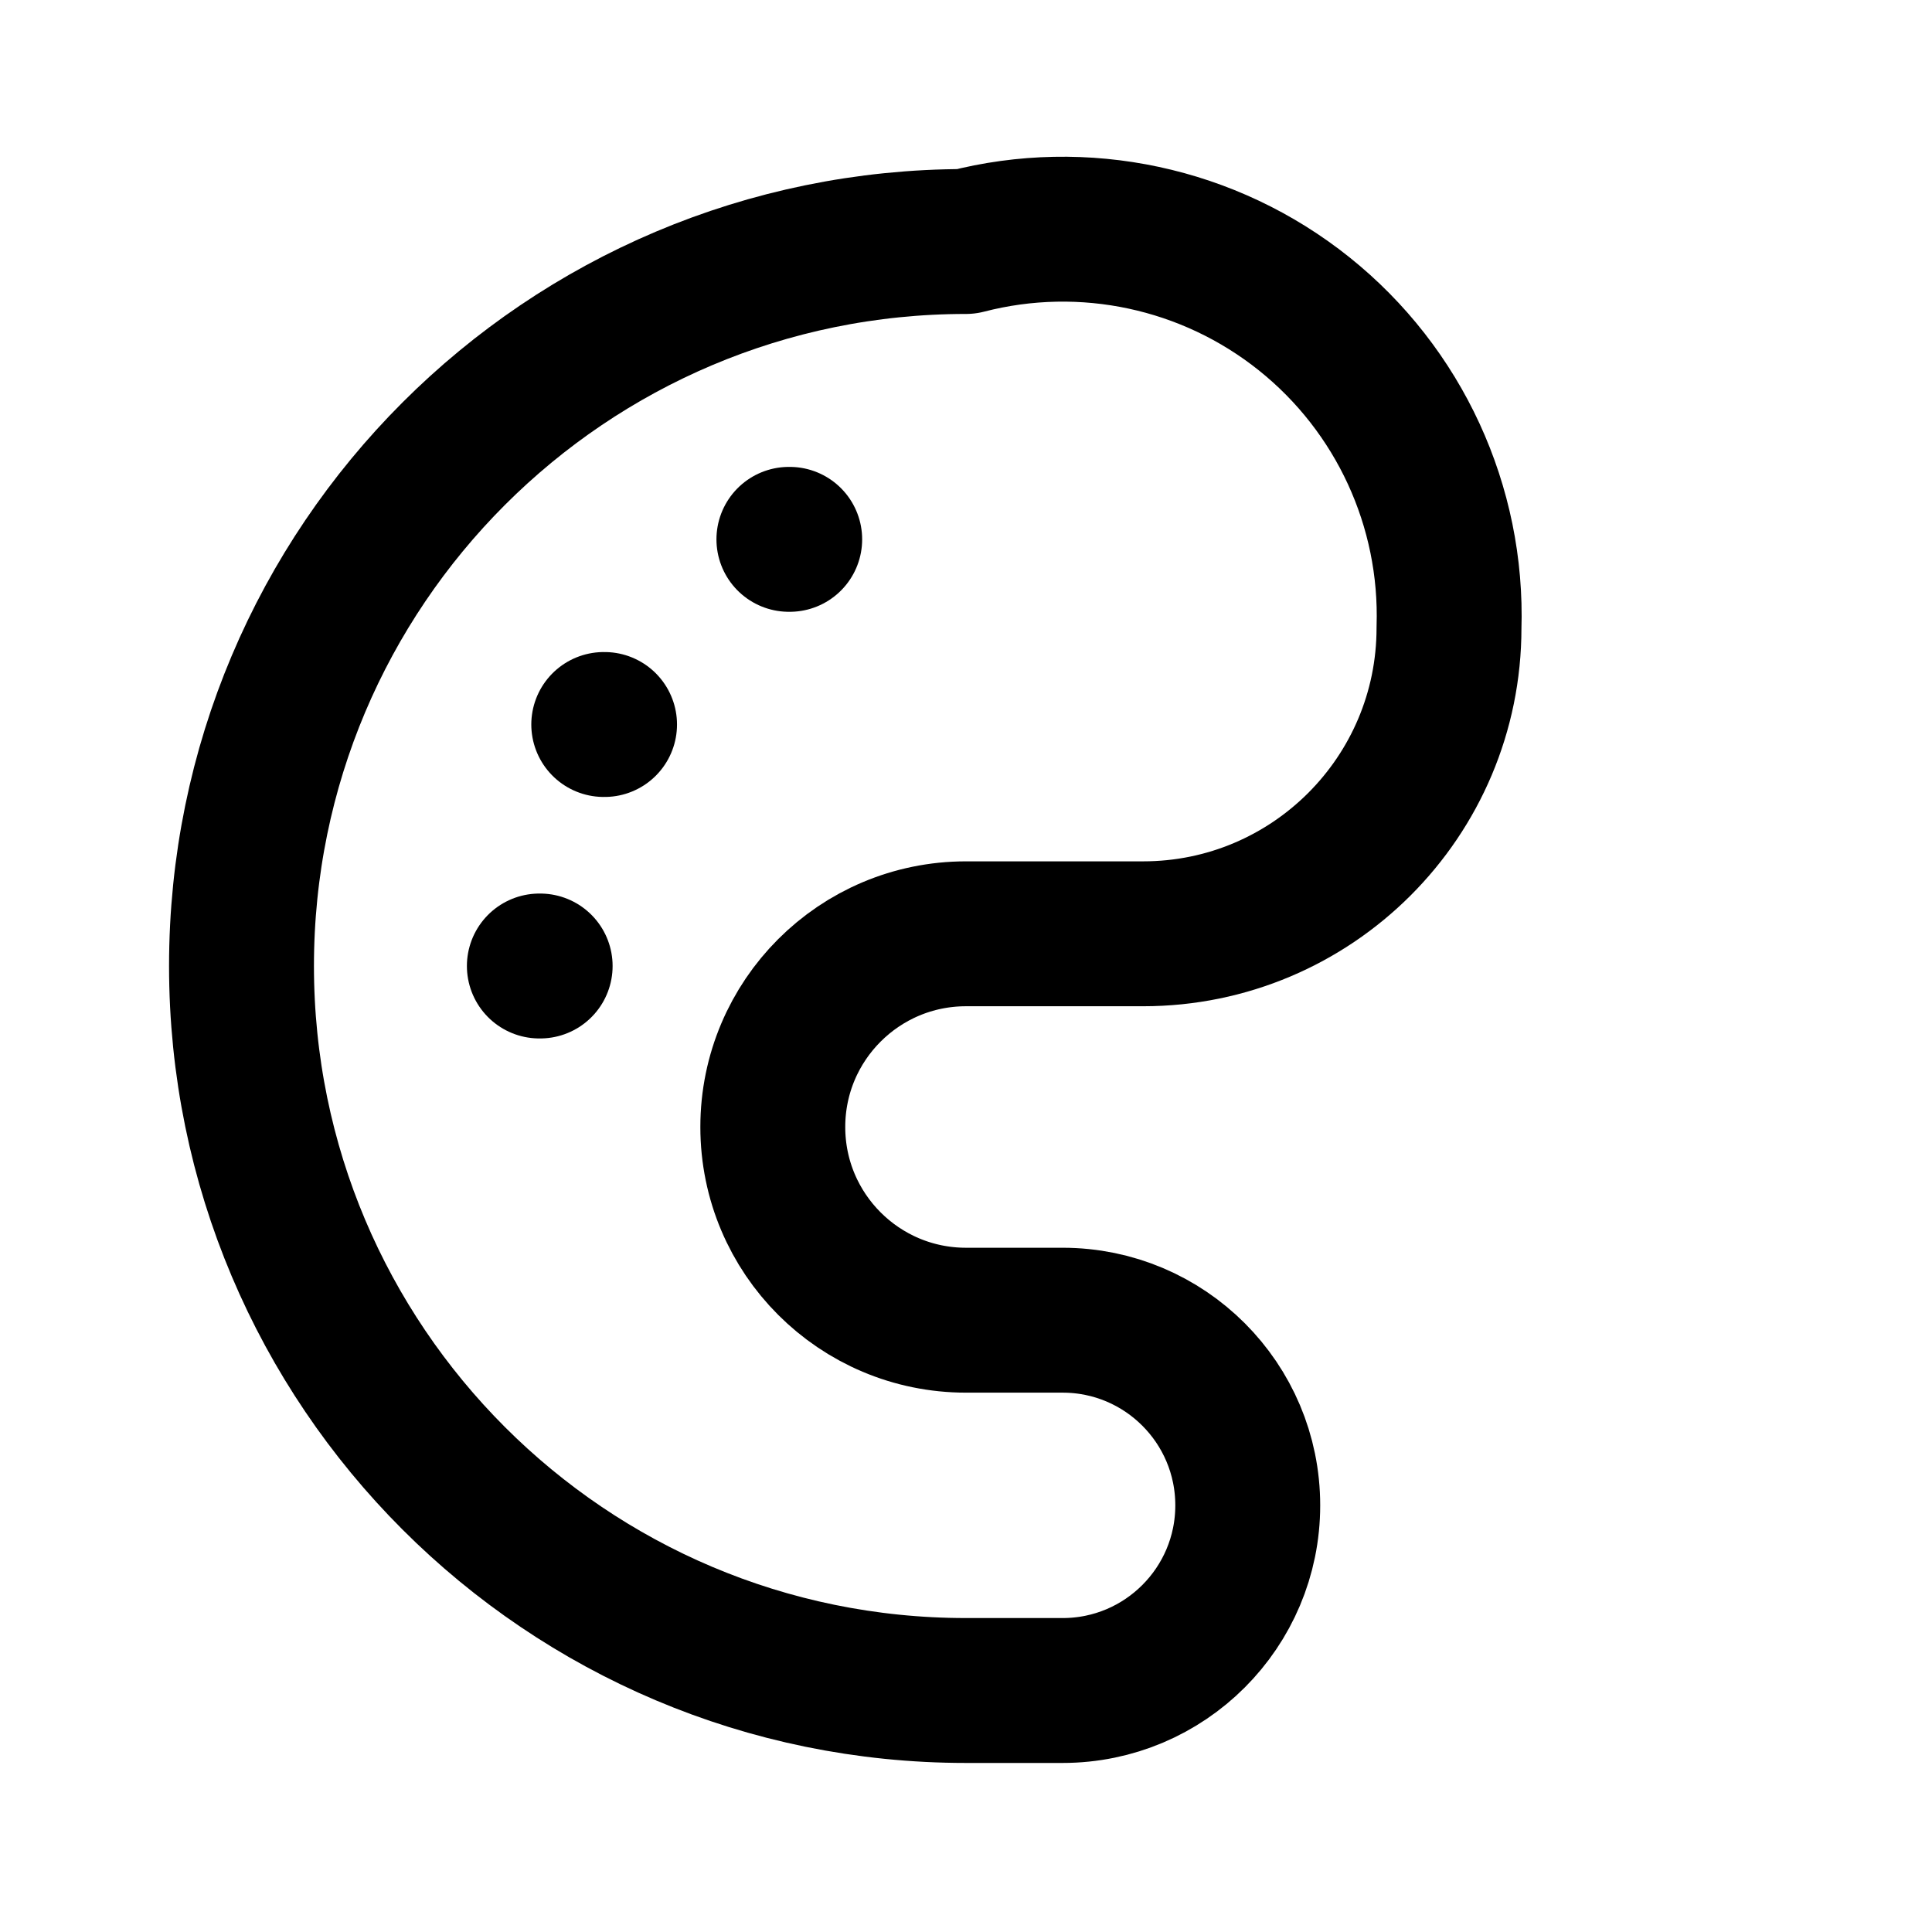
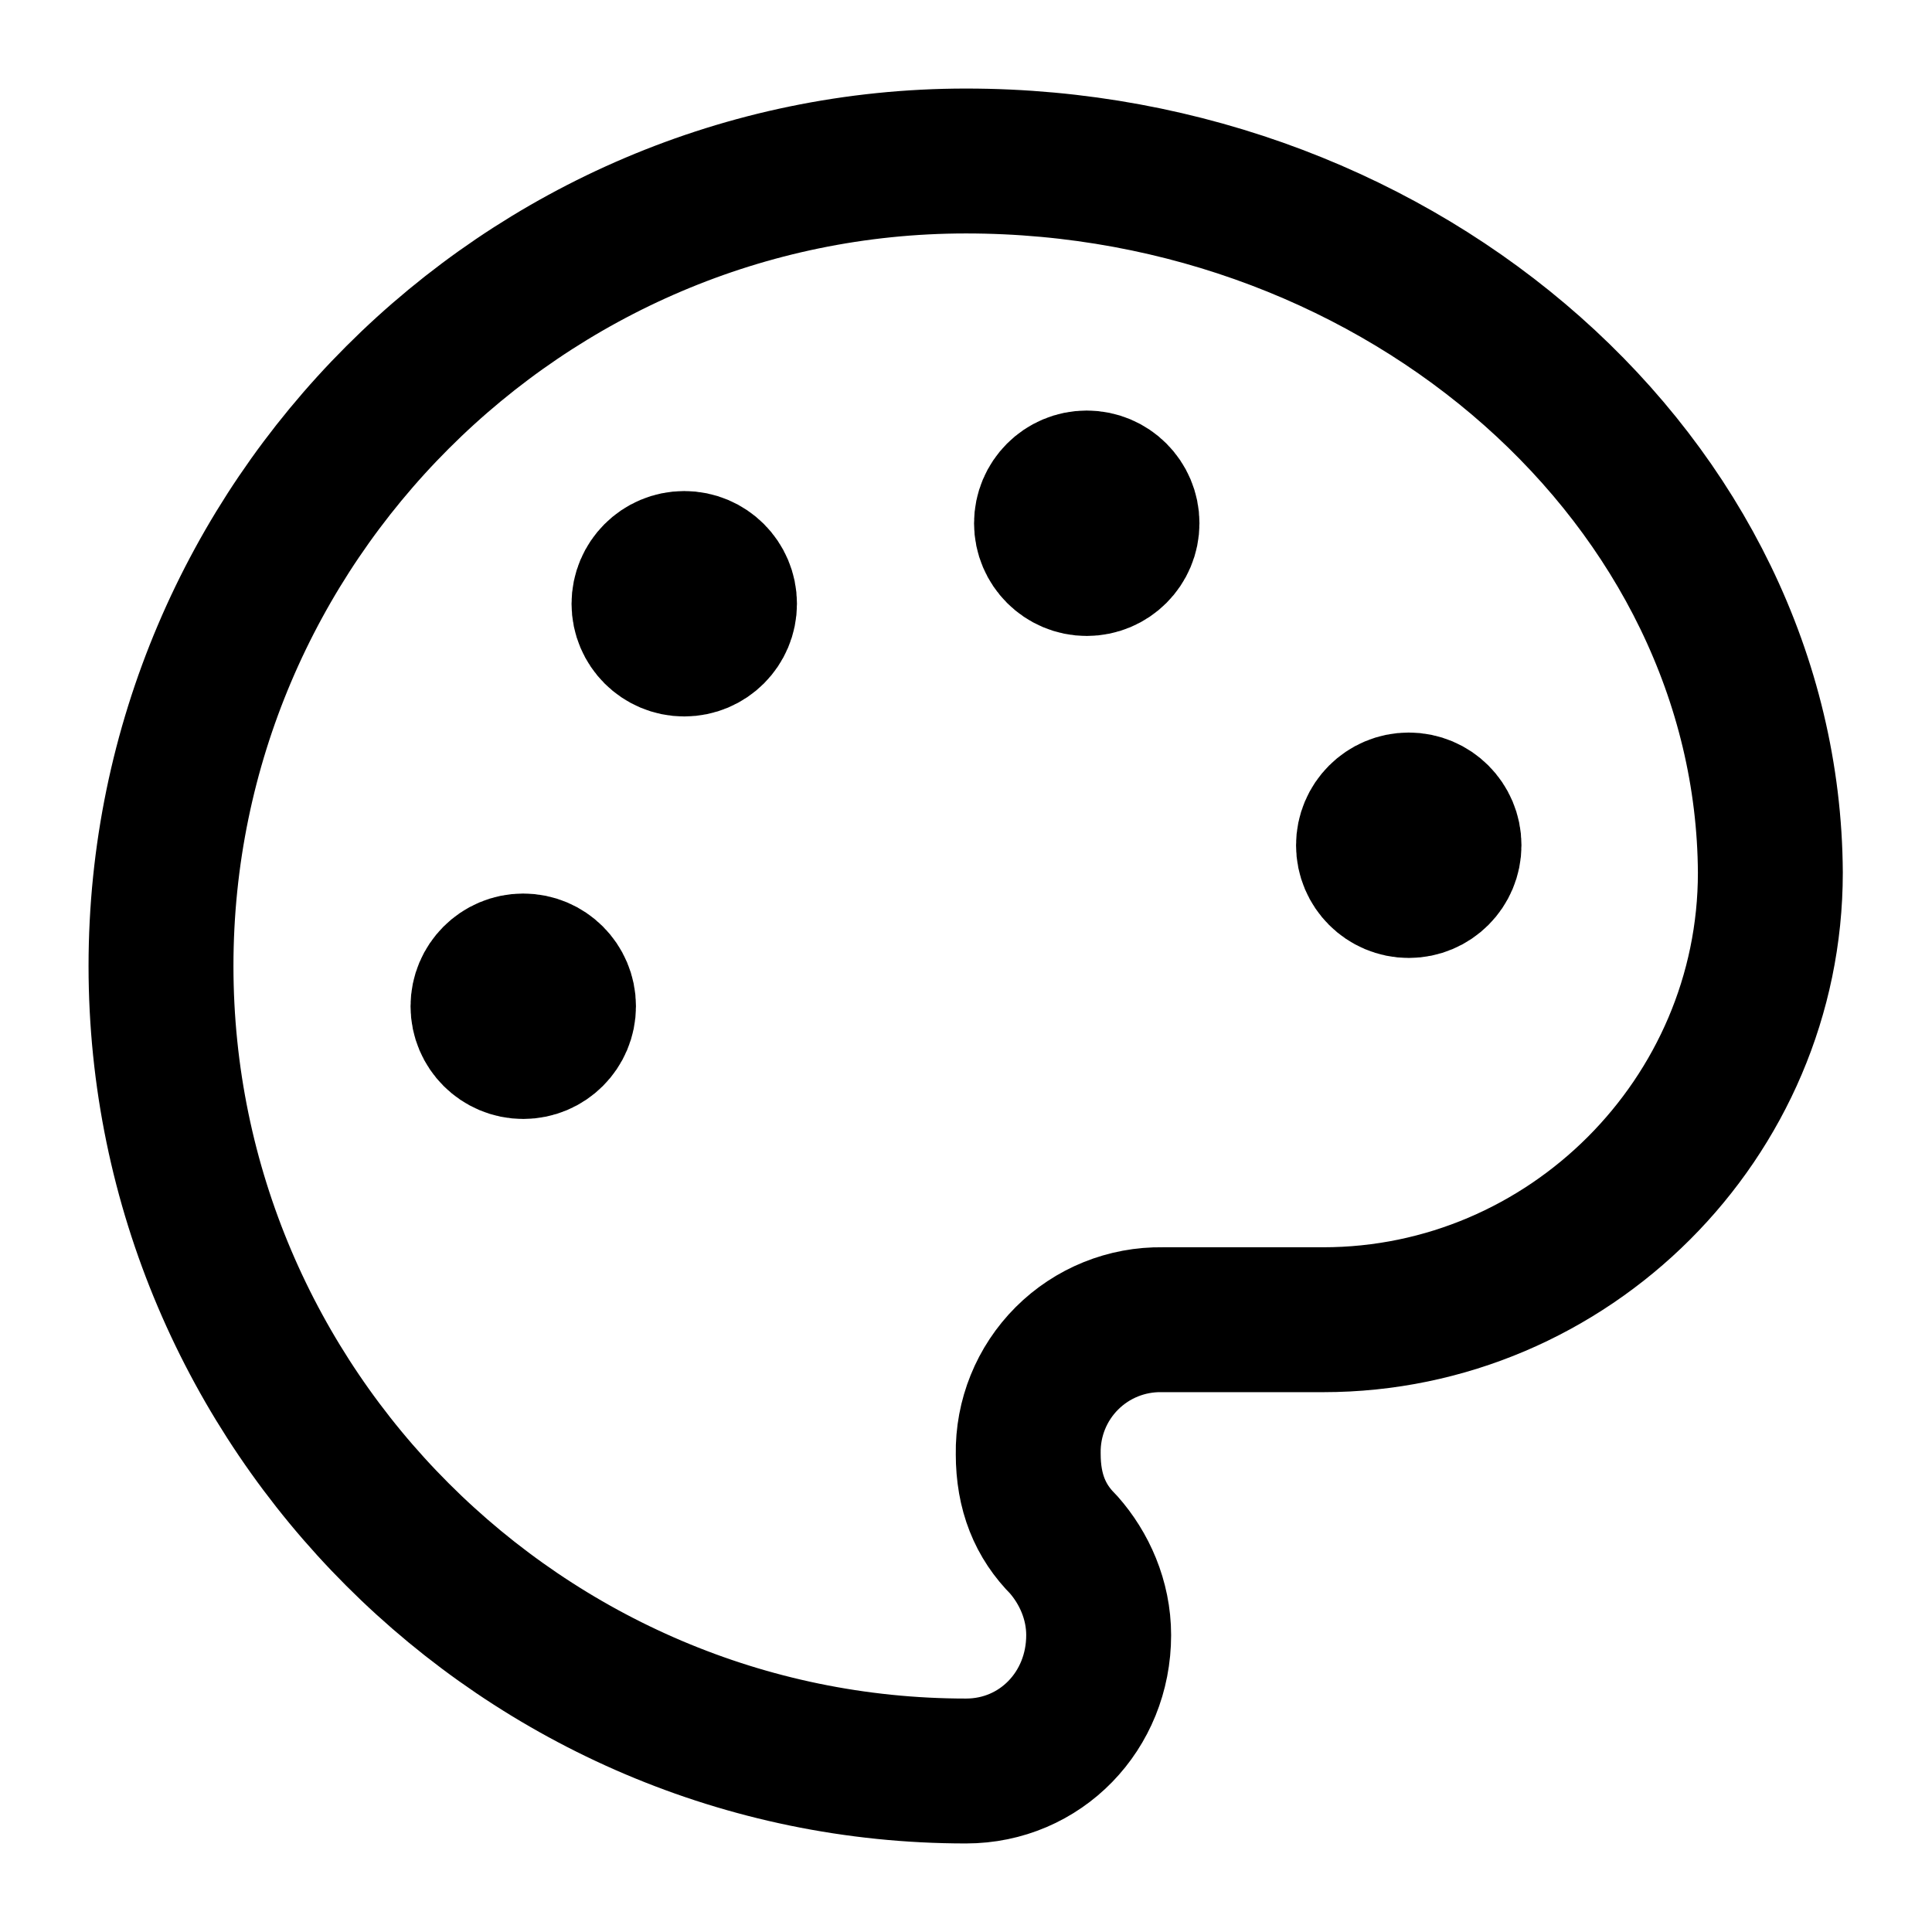
- <svg viewBox="0 0 24 24" fill="none" stroke="currentColor" stroke-width="1.8" stroke-linecap="round" stroke-linejoin="round" aria-hidden="true" focusable="false">
-   <path d="M12 3a9 9 0 1 0 0 18h1.2a2.3 2.3 0 0 0 0-4.6H12A2.4 2.4 0 0 1 9.6 14a2.4 2.4 0 0 1 2.4-2.4h2.2A3.8 3.8 0 0 0 18 7.8 4.8 4.8 0 0 0 12 3Z" />
-   <path d="M7.5 9h.01" />
-   <path d="M9.8 6.7h.01" />
-   <path d="M6.7 12h.01" />
+ <svg xmlns="http://www.w3.org/2000/svg" viewBox="0 0 24 24" fill="none" stroke="currentColor" stroke-width="1.8" stroke-linecap="round" stroke-linejoin="round" aria-hidden="true">
+   <circle cx="13.5" cy="6.5" r=".5" fill="currentColor" />
+   <circle cx="17.5" cy="10.5" r=".5" fill="currentColor" />
+   <circle cx="8.5" cy="7.5" r=".5" fill="currentColor" />
+   <circle cx="6.5" cy="12.5" r=".5" fill="currentColor" />
+   <path d="M12 2C6.5 2 2 6.5 2 12s4.5 10 10 10c.926 0 1.648-.746 1.648-1.688 0-.437-.18-.835-.437-1.125-.29-.289-.438-.652-.438-1.125a1.64 1.64 0 0 1 1.668-1.668h1.996c3.051 0 5.555-2.503 5.555-5.554C21.965 6.012 17.461 2 12 2z" />
</svg>
